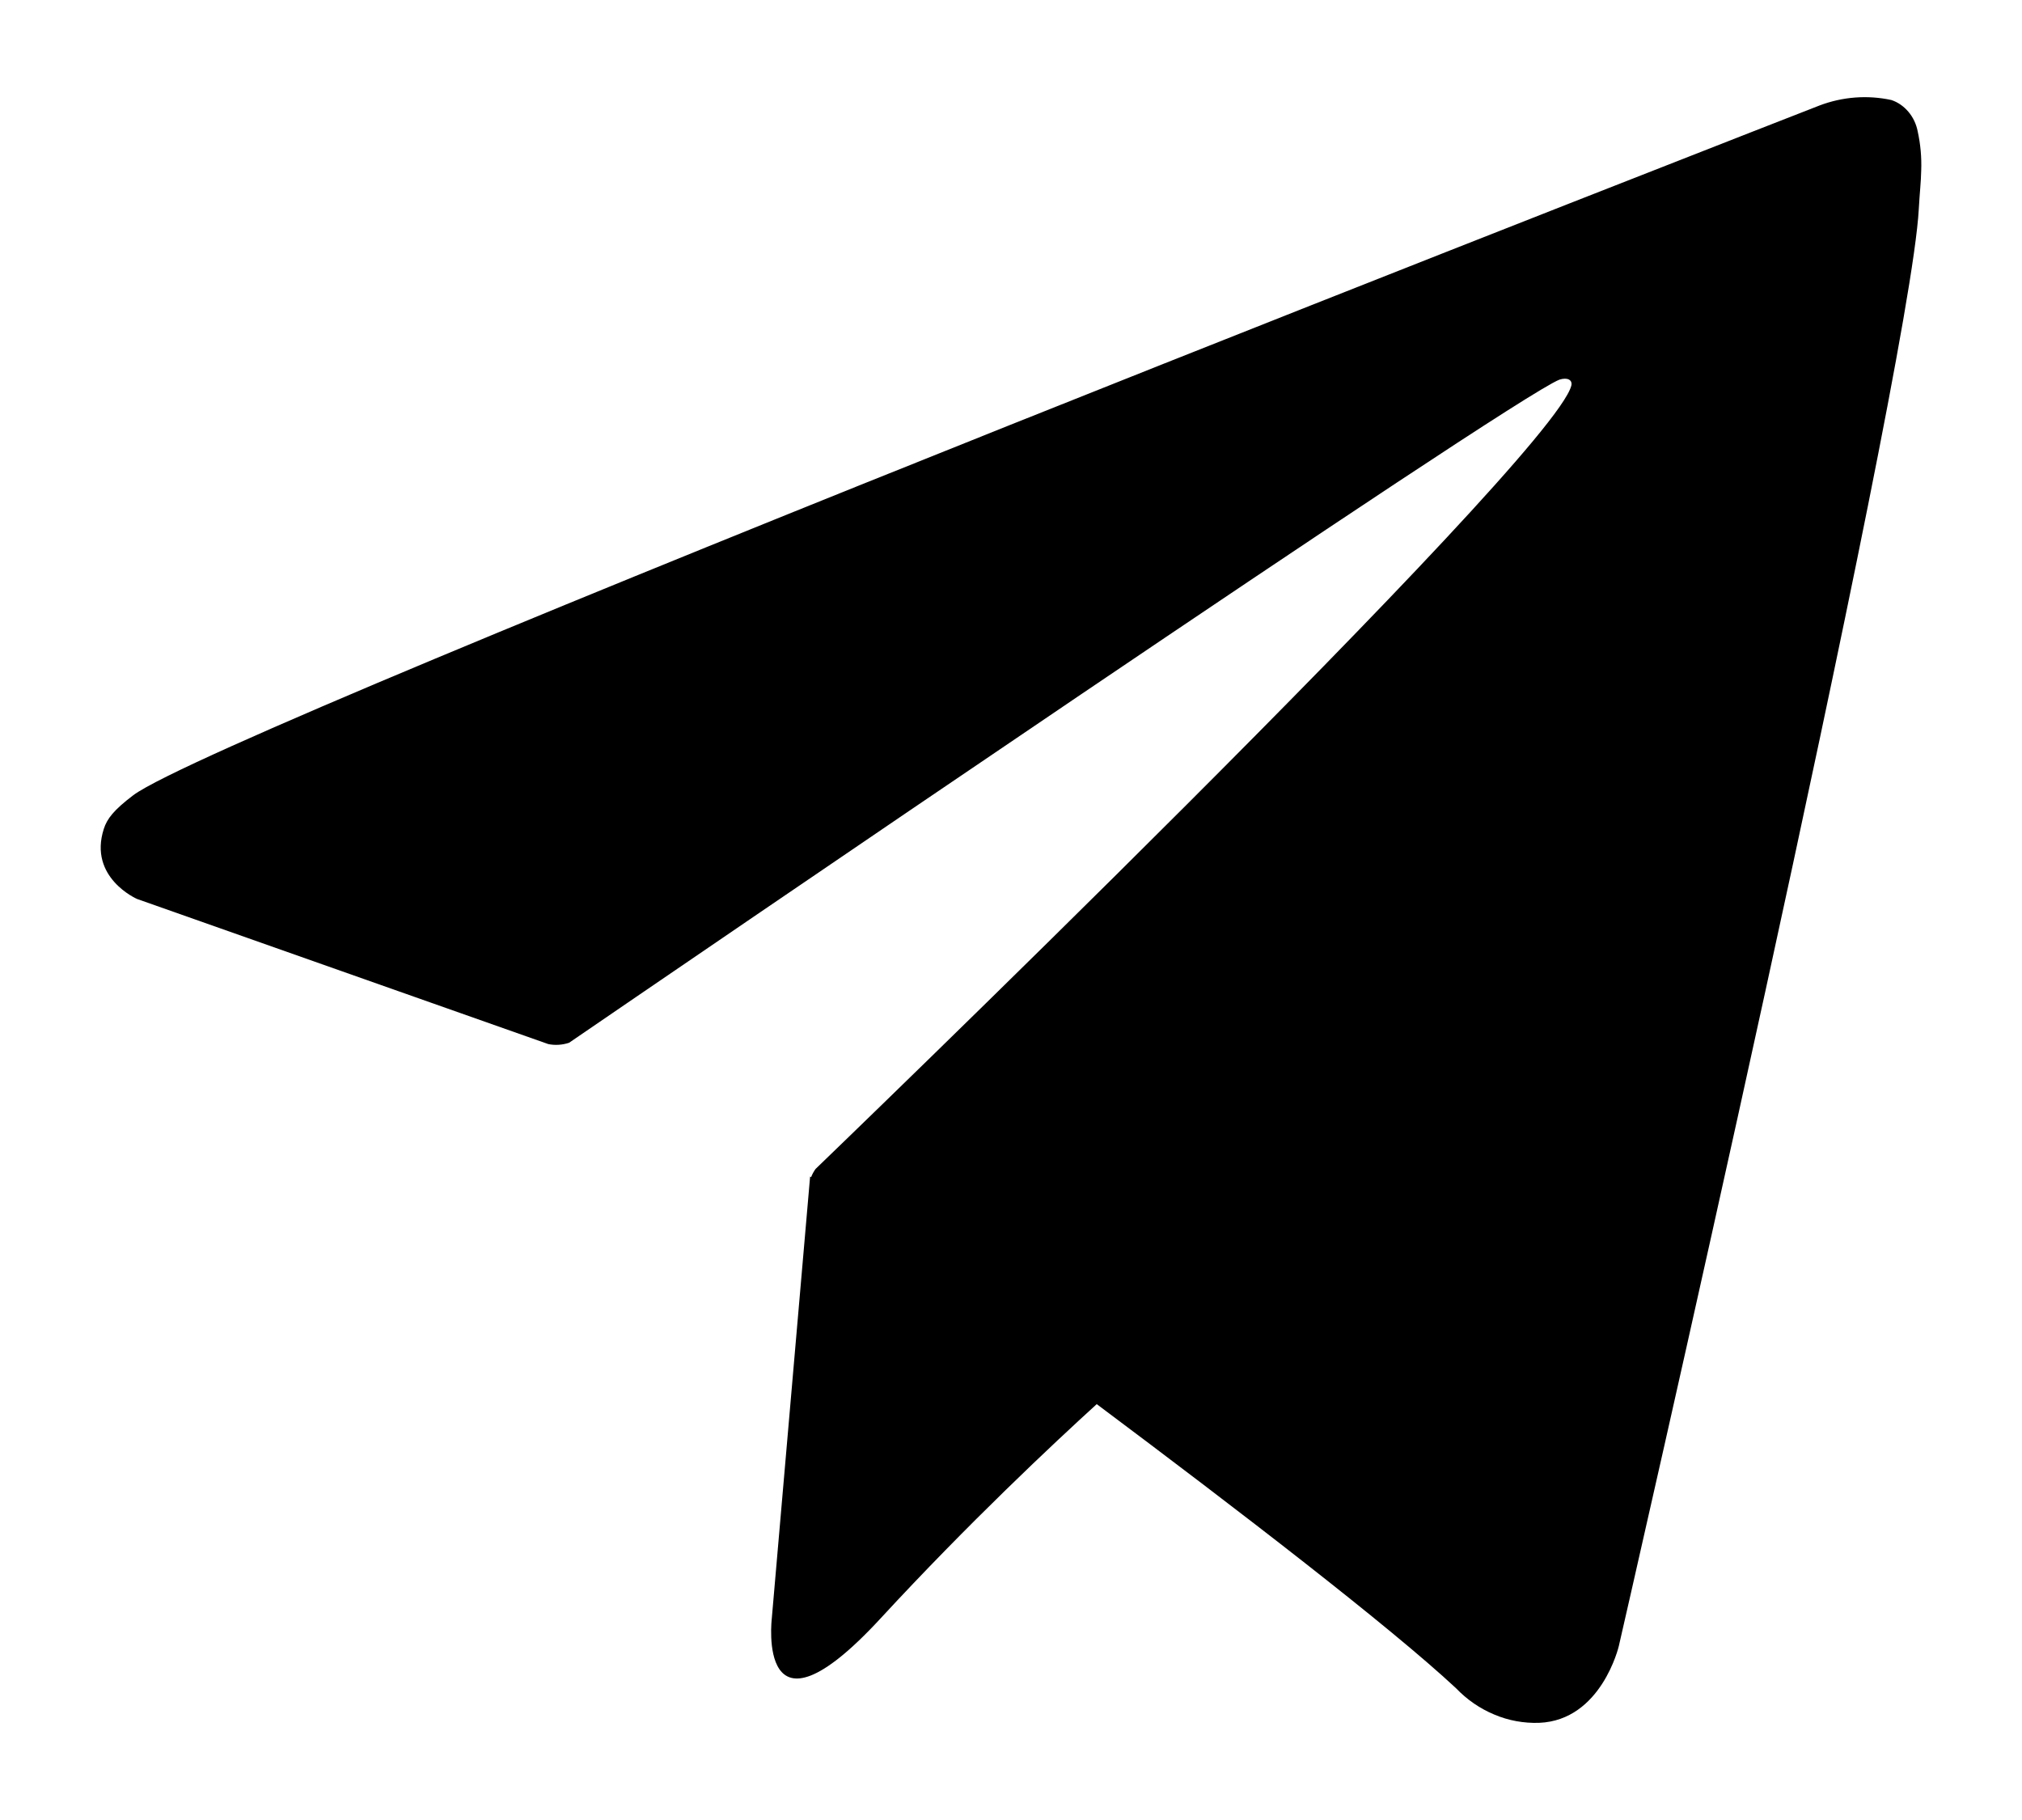
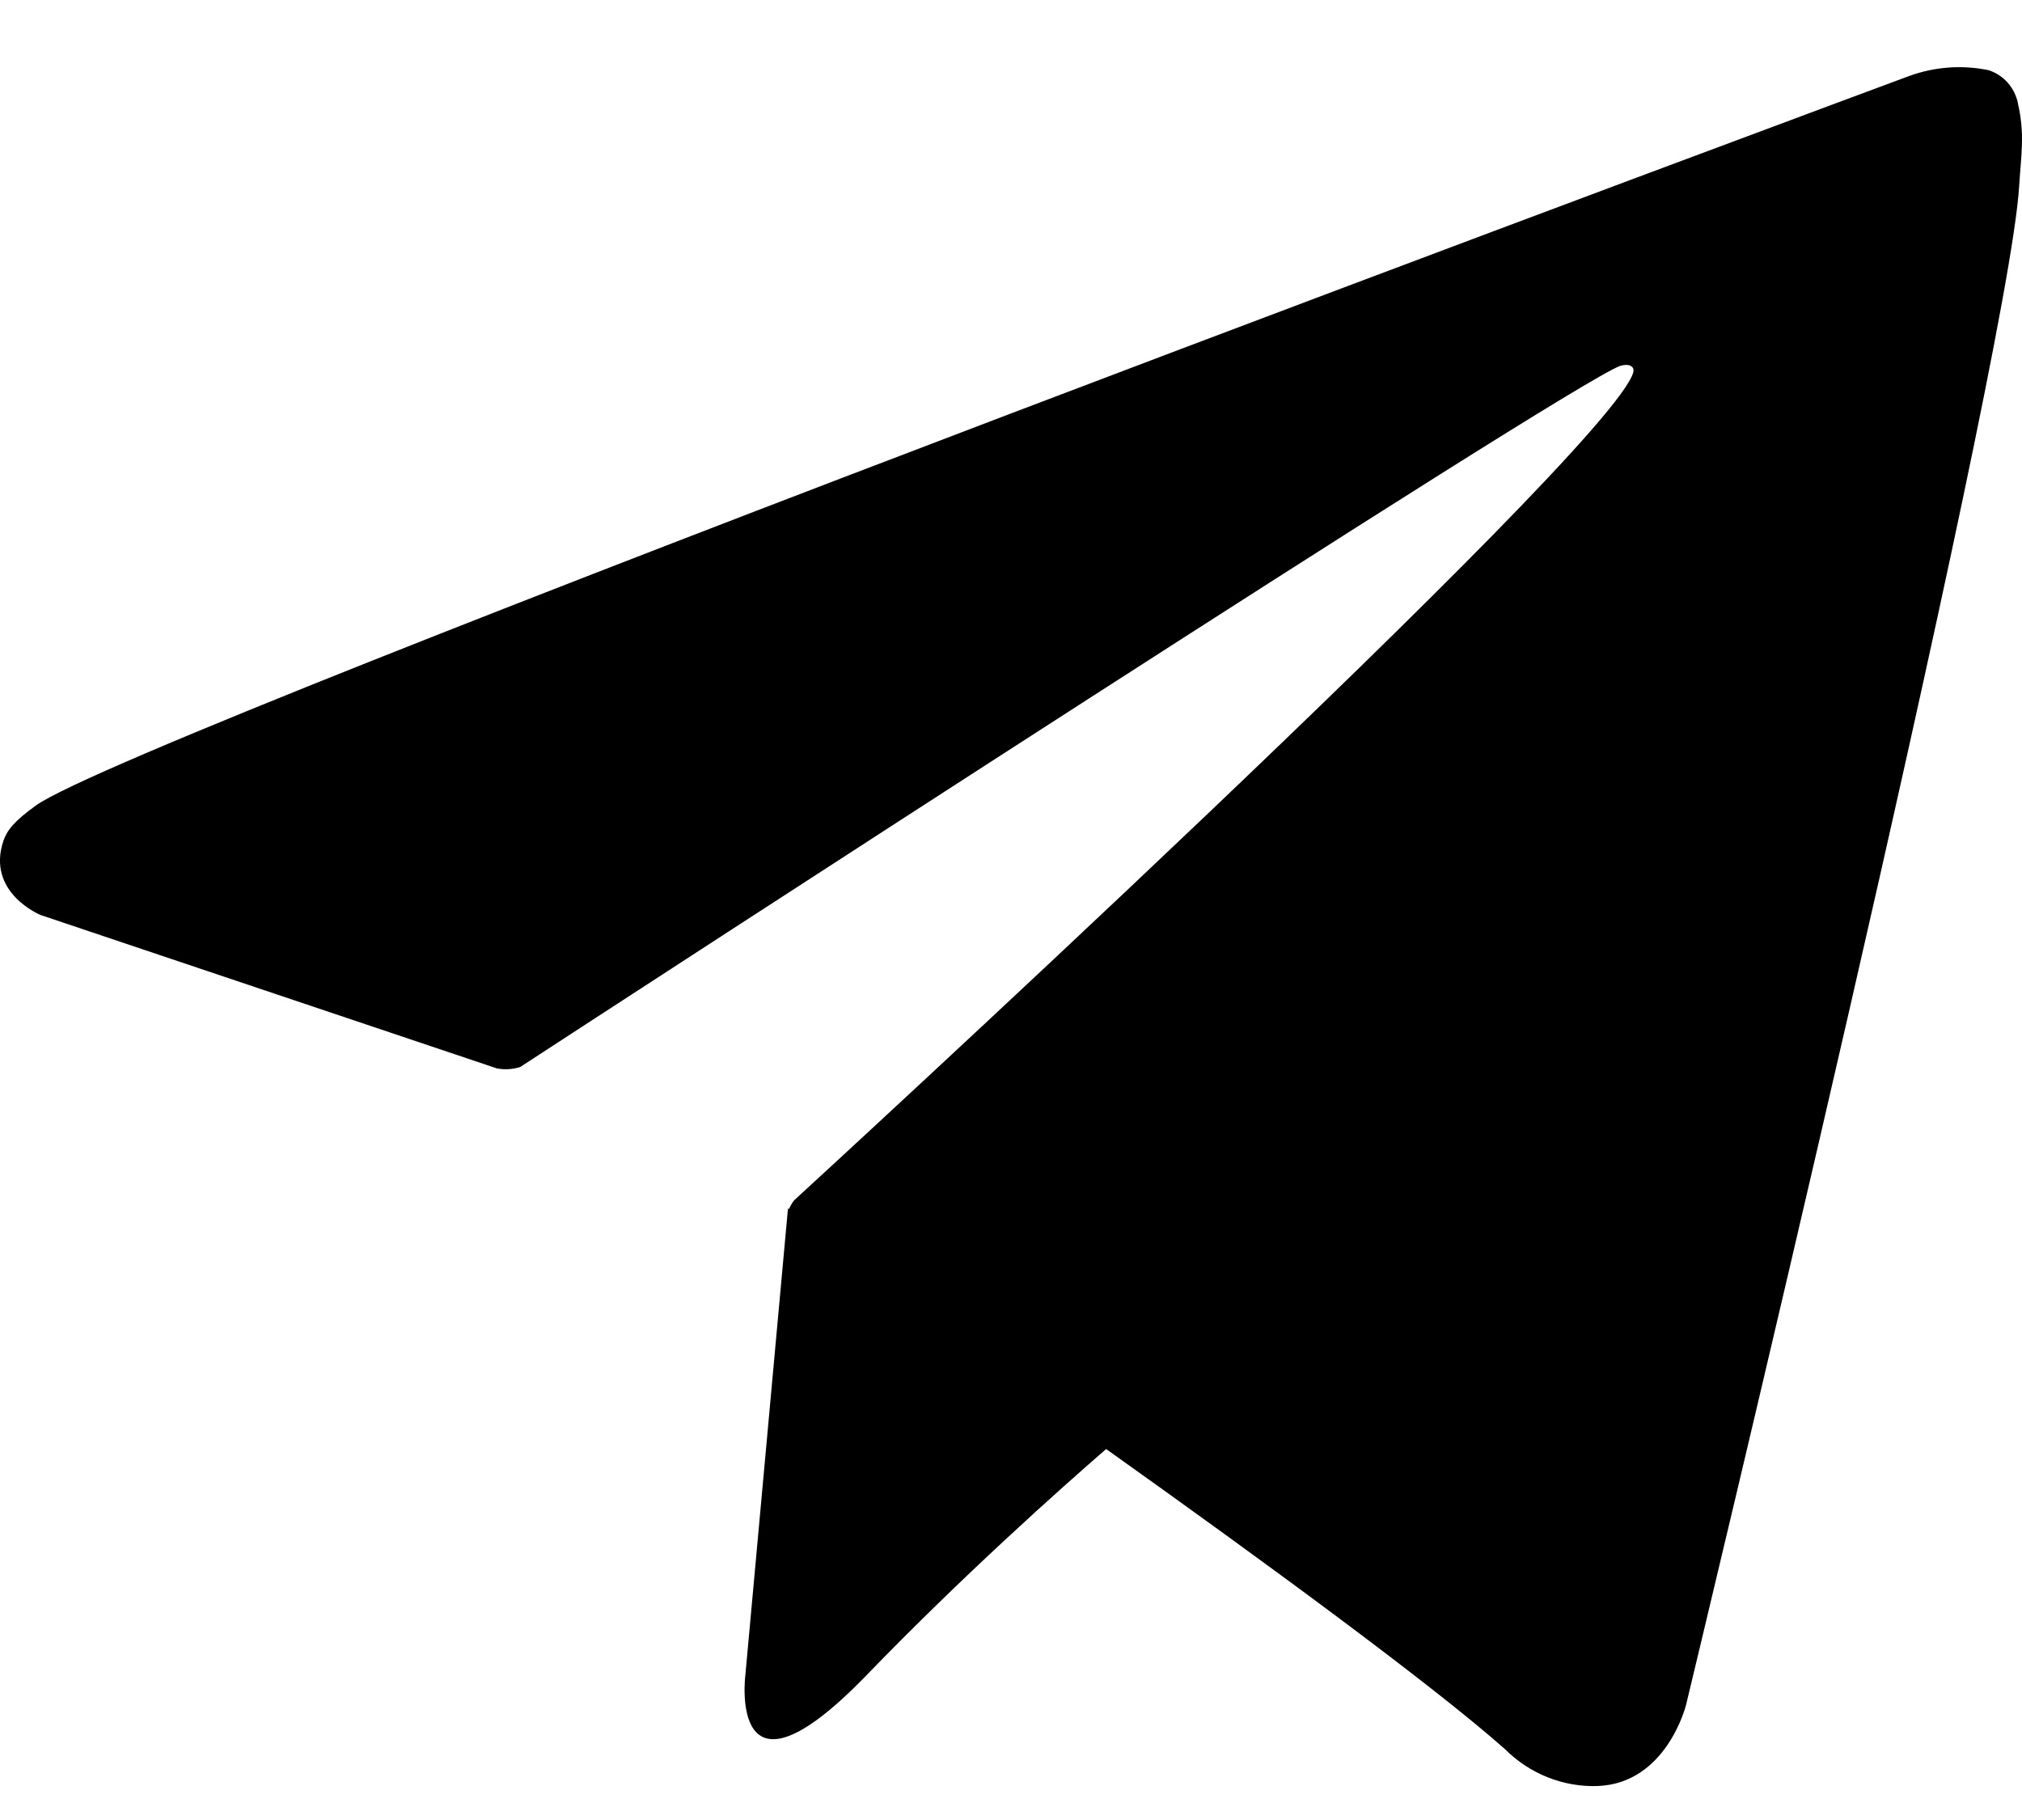
<svg xmlns="http://www.w3.org/2000/svg" width="20" height="18" viewBox="0 0 20 18" fill="none">
-   <path d="M18.968 1.298C18.954 1.226 18.922 1.159 18.876 1.105C18.83 1.051 18.772 1.01 18.707 0.989C18.47 0.938 18.225 0.957 17.998 1.043C17.998 1.043 2.219 7.19 1.318 7.865C1.124 8.012 1.059 8.098 1.027 8.197C0.871 8.681 1.356 8.891 1.356 8.891L5.423 10.326C5.491 10.34 5.562 10.335 5.629 10.313C6.554 9.68 14.937 3.947 15.424 3.755C15.5 3.73 15.557 3.755 15.542 3.815C15.348 4.551 8.067 11.561 8.067 11.561C8.049 11.586 8.034 11.613 8.023 11.642L8.013 11.636L7.634 16.006C7.634 16.006 7.475 17.344 8.71 16.006C9.582 15.061 10.426 14.271 10.848 13.887C12.246 14.933 13.751 16.09 14.4 16.695C14.509 16.809 14.638 16.898 14.78 16.957C14.921 17.017 15.073 17.044 15.224 17.039C15.84 17.014 16.012 16.28 16.012 16.28C16.012 16.28 18.888 3.748 18.979 2.069C18.988 1.905 19.001 1.8 19.003 1.687C19.008 1.556 18.996 1.425 18.968 1.298" fill="currentcolor" />
+   <path fill-rule="evenodd" clip-rule="evenodd" d="M19.96 1.021C19.944 0.945 19.909 0.875 19.858 0.817C19.807 0.76 19.742 0.717 19.669 0.694C19.407 0.64 19.135 0.66 18.883 0.752C18.883 0.752 1.358 7.251 0.357 7.965C0.142 8.12 0.07 8.21 0.034 8.315C-0.139 8.828 0.4 9.049 0.4 9.049L4.916 10.567C4.993 10.581 5.071 10.576 5.145 10.553C6.173 9.883 15.483 3.822 16.024 3.619C16.108 3.593 16.171 3.619 16.155 3.683C15.939 4.461 7.854 11.872 7.854 11.872C7.834 11.899 7.817 11.927 7.804 11.958L7.794 11.952L7.372 16.572C7.372 16.572 7.196 17.987 8.567 16.572C9.535 15.572 10.473 14.738 10.941 14.331C12.495 15.437 14.166 16.661 14.887 17.3C15.008 17.421 15.151 17.515 15.309 17.578C15.466 17.64 15.634 17.67 15.802 17.664C16.486 17.638 16.677 16.862 16.677 16.862C16.677 16.862 19.871 3.611 19.972 1.837C19.983 1.663 19.997 1.552 19.999 1.432C20.004 1.294 19.991 1.156 19.959 1.021" fill="currentColor" />
</svg>
